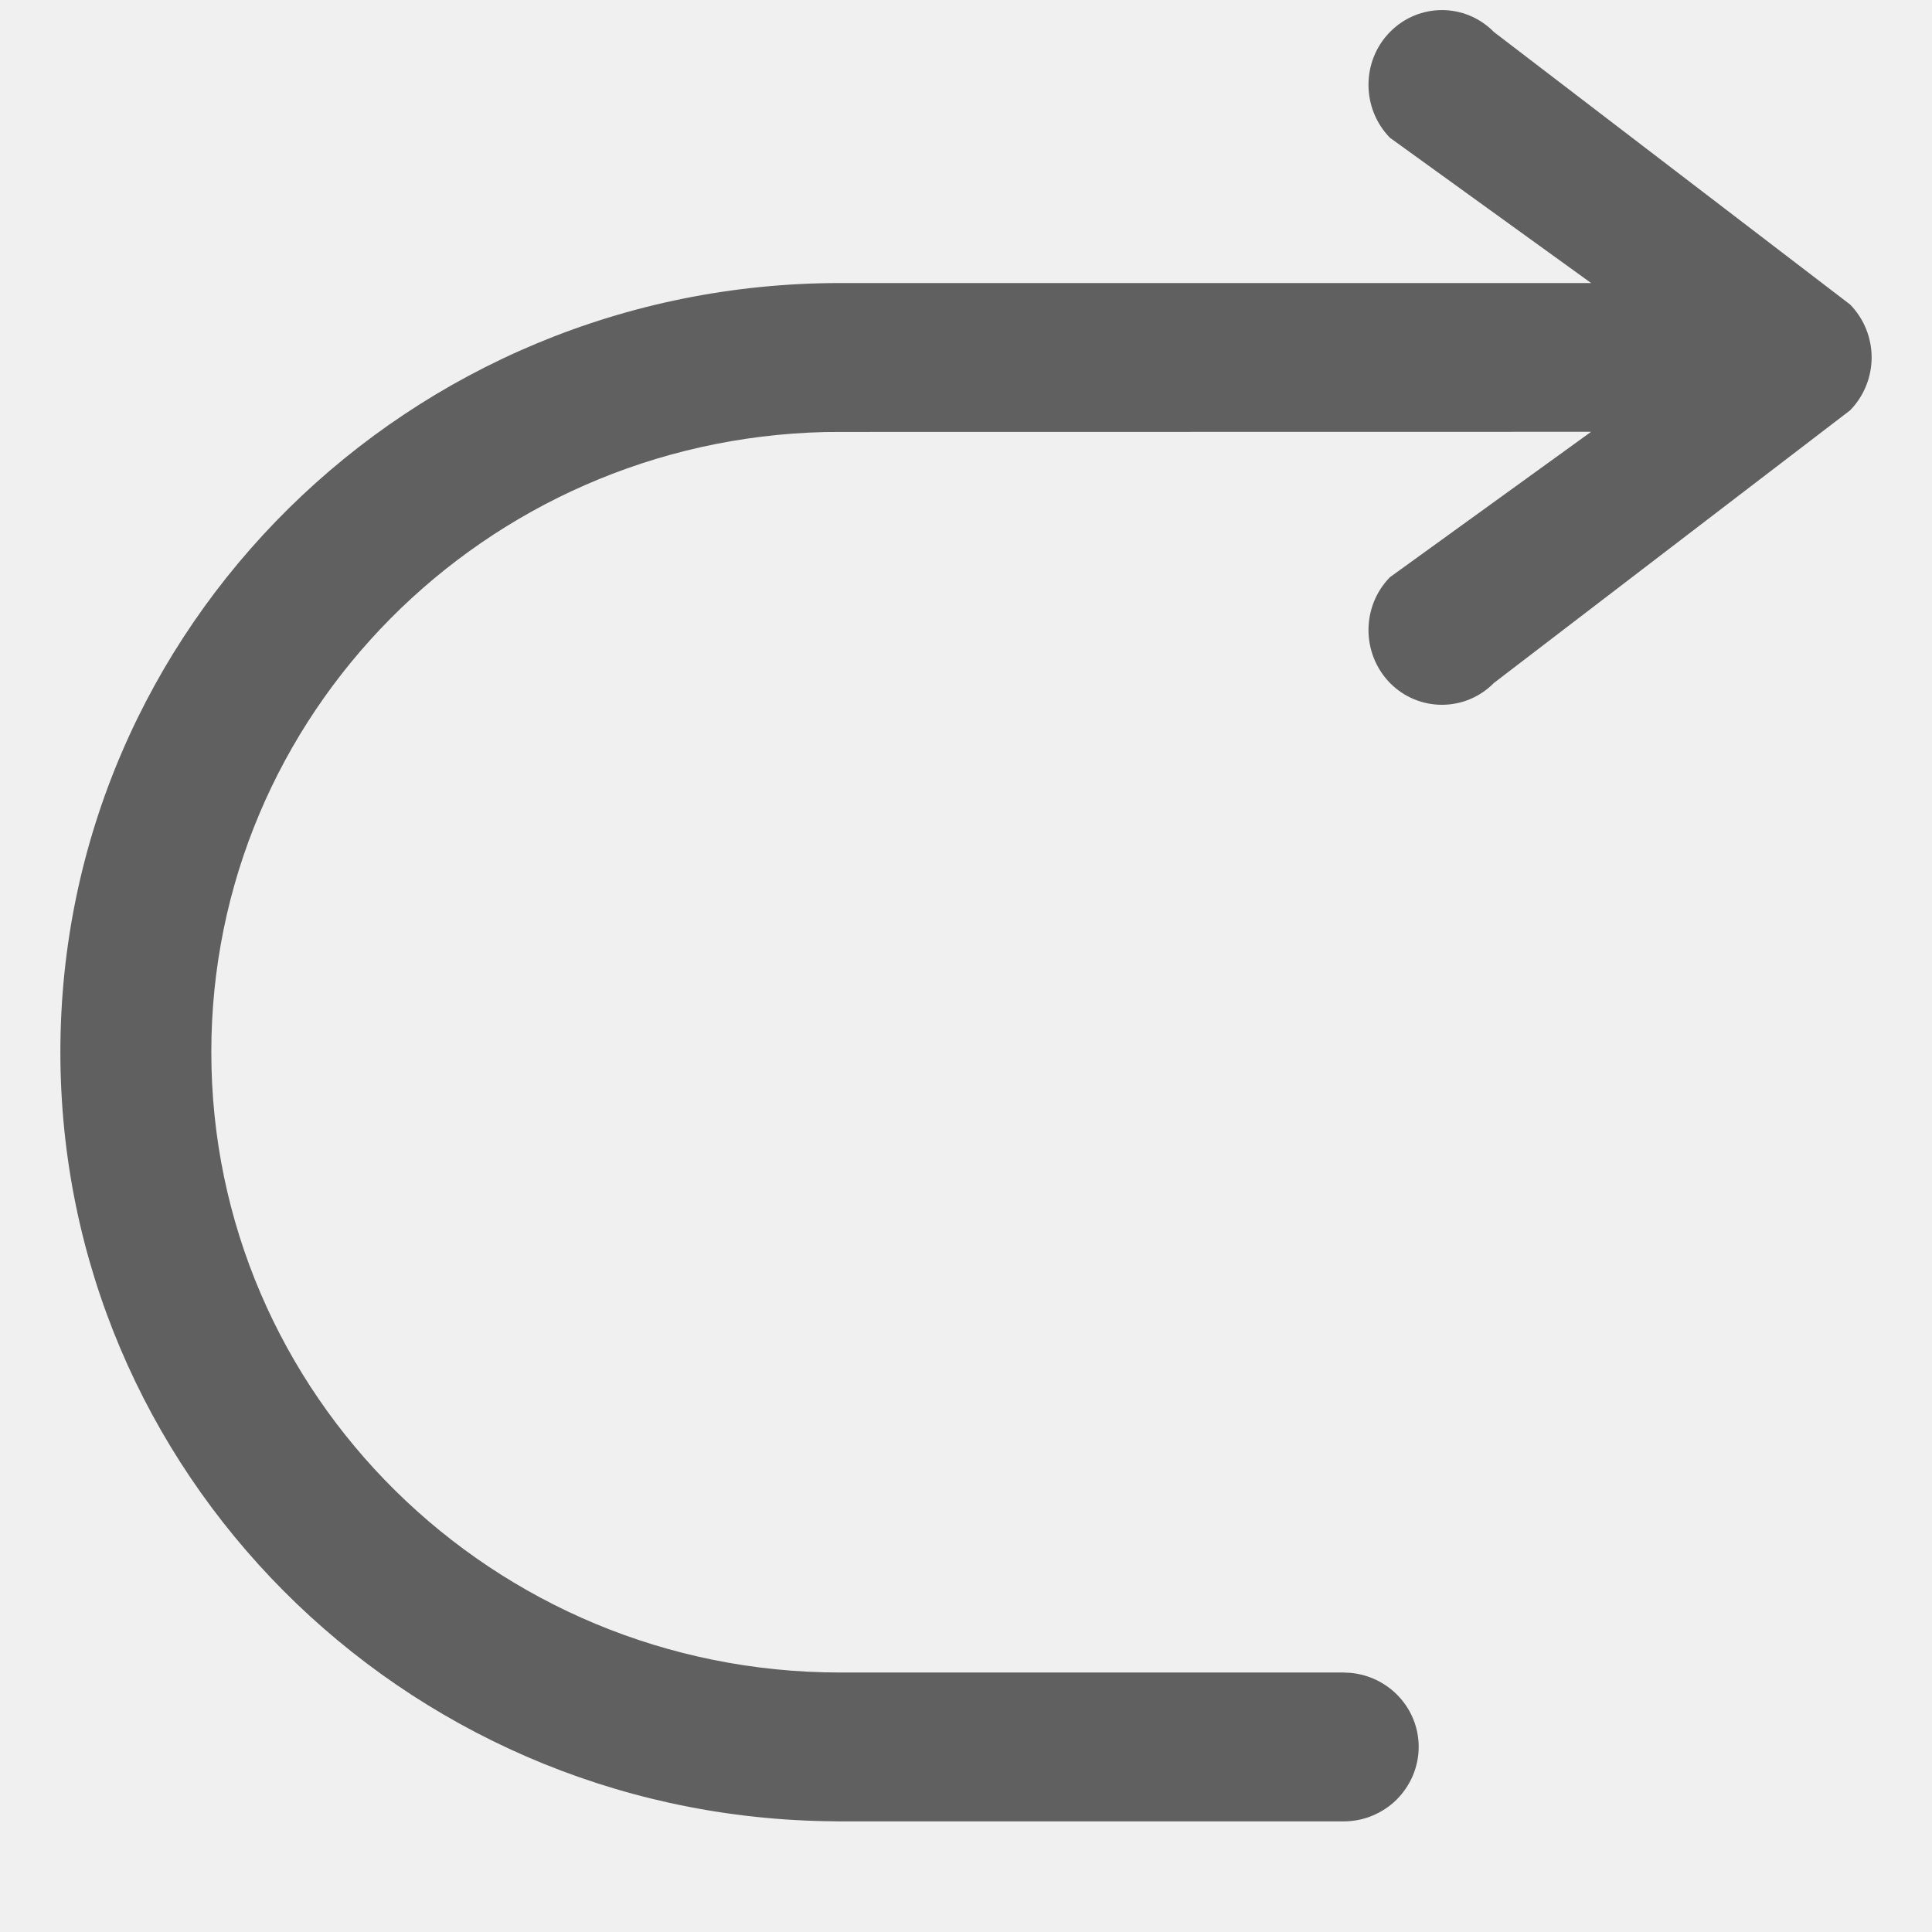
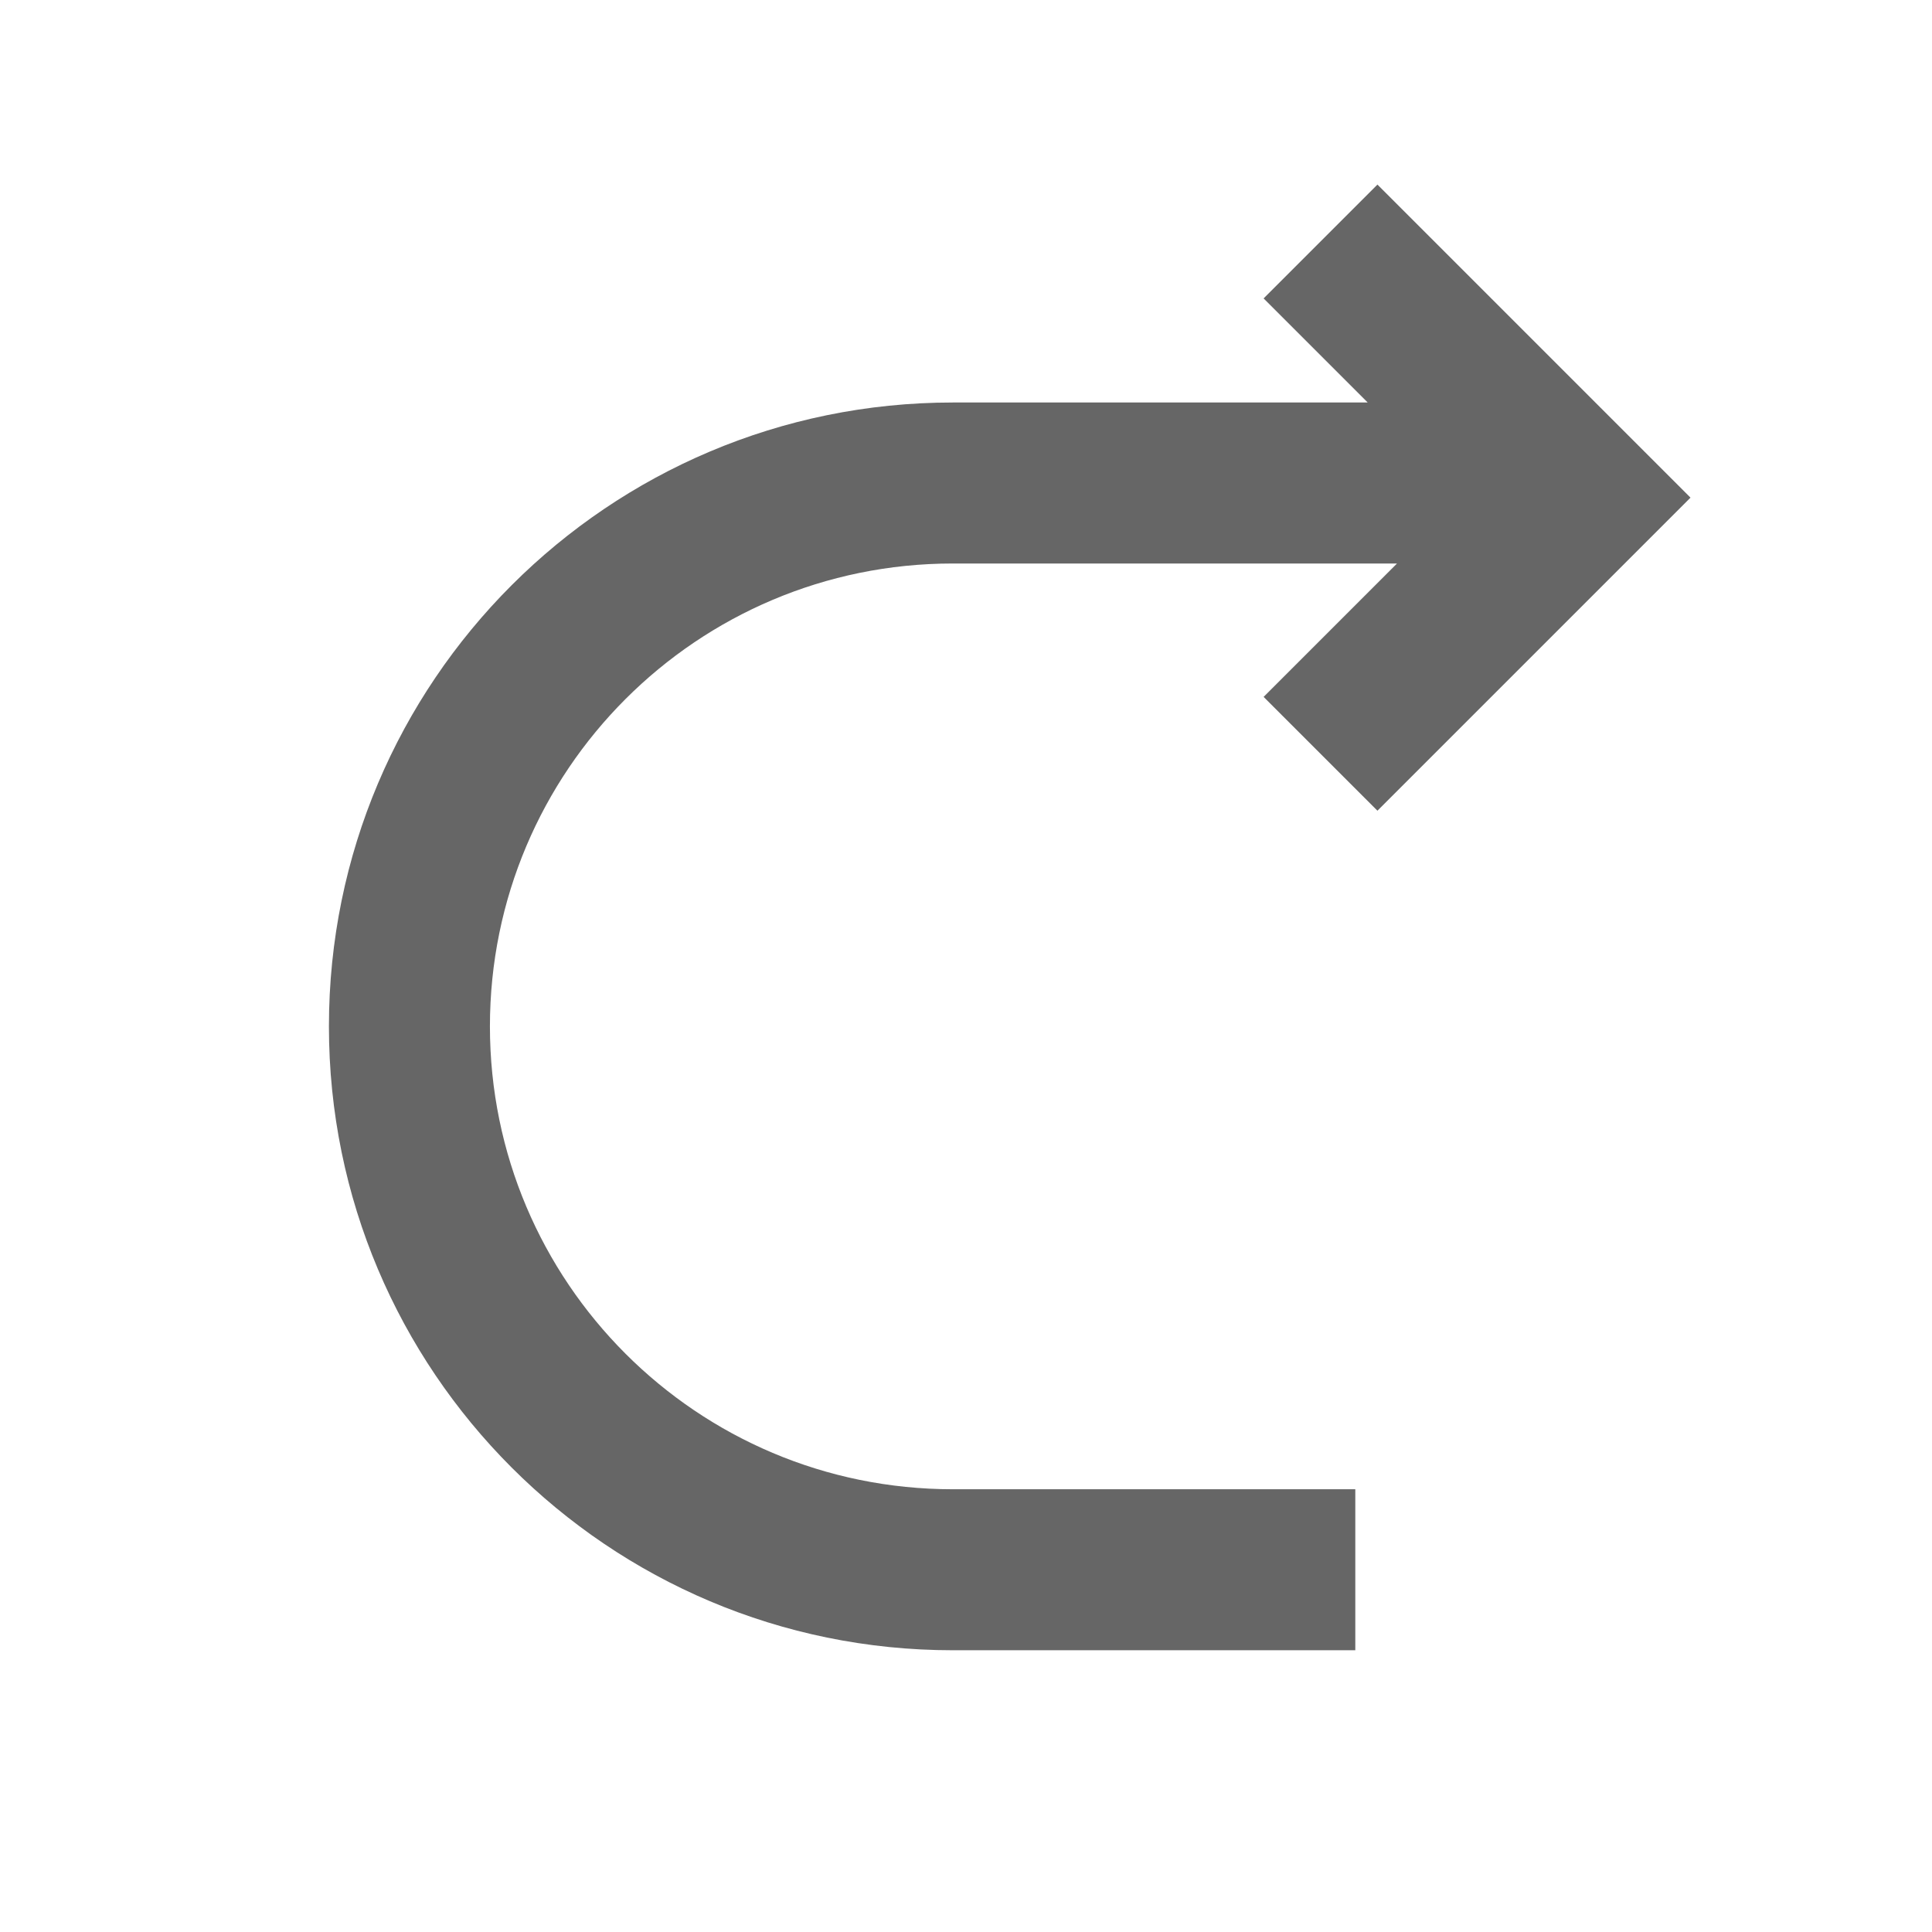
- <svg xmlns="http://www.w3.org/2000/svg" width="16" height="16" viewBox="0 0 16 16" fill="none">
-   <path d="M11.511 4.78C11.274 5.022 11.274 5.413 11.511 5.656C11.749 5.897 12.134 5.897 12.372 5.656L15.322 3.398C15.436 3.281 15.5 3.124 15.5 2.96C15.5 2.796 15.436 2.639 15.322 2.522L12.372 0.265C12.134 0.023 11.749 0.023 11.511 0.265C11.274 0.506 11.274 0.898 11.511 1.141L13.177 2.344H6.958C3.391 2.344 0.5 5.196 0.5 8.713C0.5 12.188 3.32 15.013 6.826 15.082L6.958 15.084H11.124C11.206 15.084 11.287 15.069 11.362 15.038C11.438 15.007 11.507 14.962 11.565 14.905C11.623 14.847 11.669 14.779 11.701 14.704C11.732 14.629 11.749 14.548 11.749 14.467C11.749 14.147 11.502 13.883 11.184 13.854L11.124 13.851H6.958C4.081 13.851 1.75 11.551 1.75 8.713C1.75 5.919 4.012 3.646 6.83 3.578L6.958 3.577L13.177 3.576L11.511 4.78H11.511Z" fill="black" fill-opacity="0.6" />
+ <svg xmlns="http://www.w3.org/2000/svg" width="24" height="24" viewBox="0 0 24 24" fill="none">
+   <rect width="24" height="24" fill="white" />
+   <path fill-rule="evenodd" clip-rule="evenodd" d="M17.111 2.293L20.293 5.475L21 6.182L20.293 6.889L17.111 10.071L15.697 8.657L17.354 7H11.836C8.66 7 6.086 9.574 6.086 12.75C6.086 15.926 8.66 18.5 11.836 18.5H16.836V20.5H11.836C7.555 20.5 4.086 17.03 4.086 12.75C4.086 8.47 7.555 5 11.836 5H16.99L15.697 3.707L17.111 2.293Z" fill="black" fill-opacity="0.6" />
</svg>
